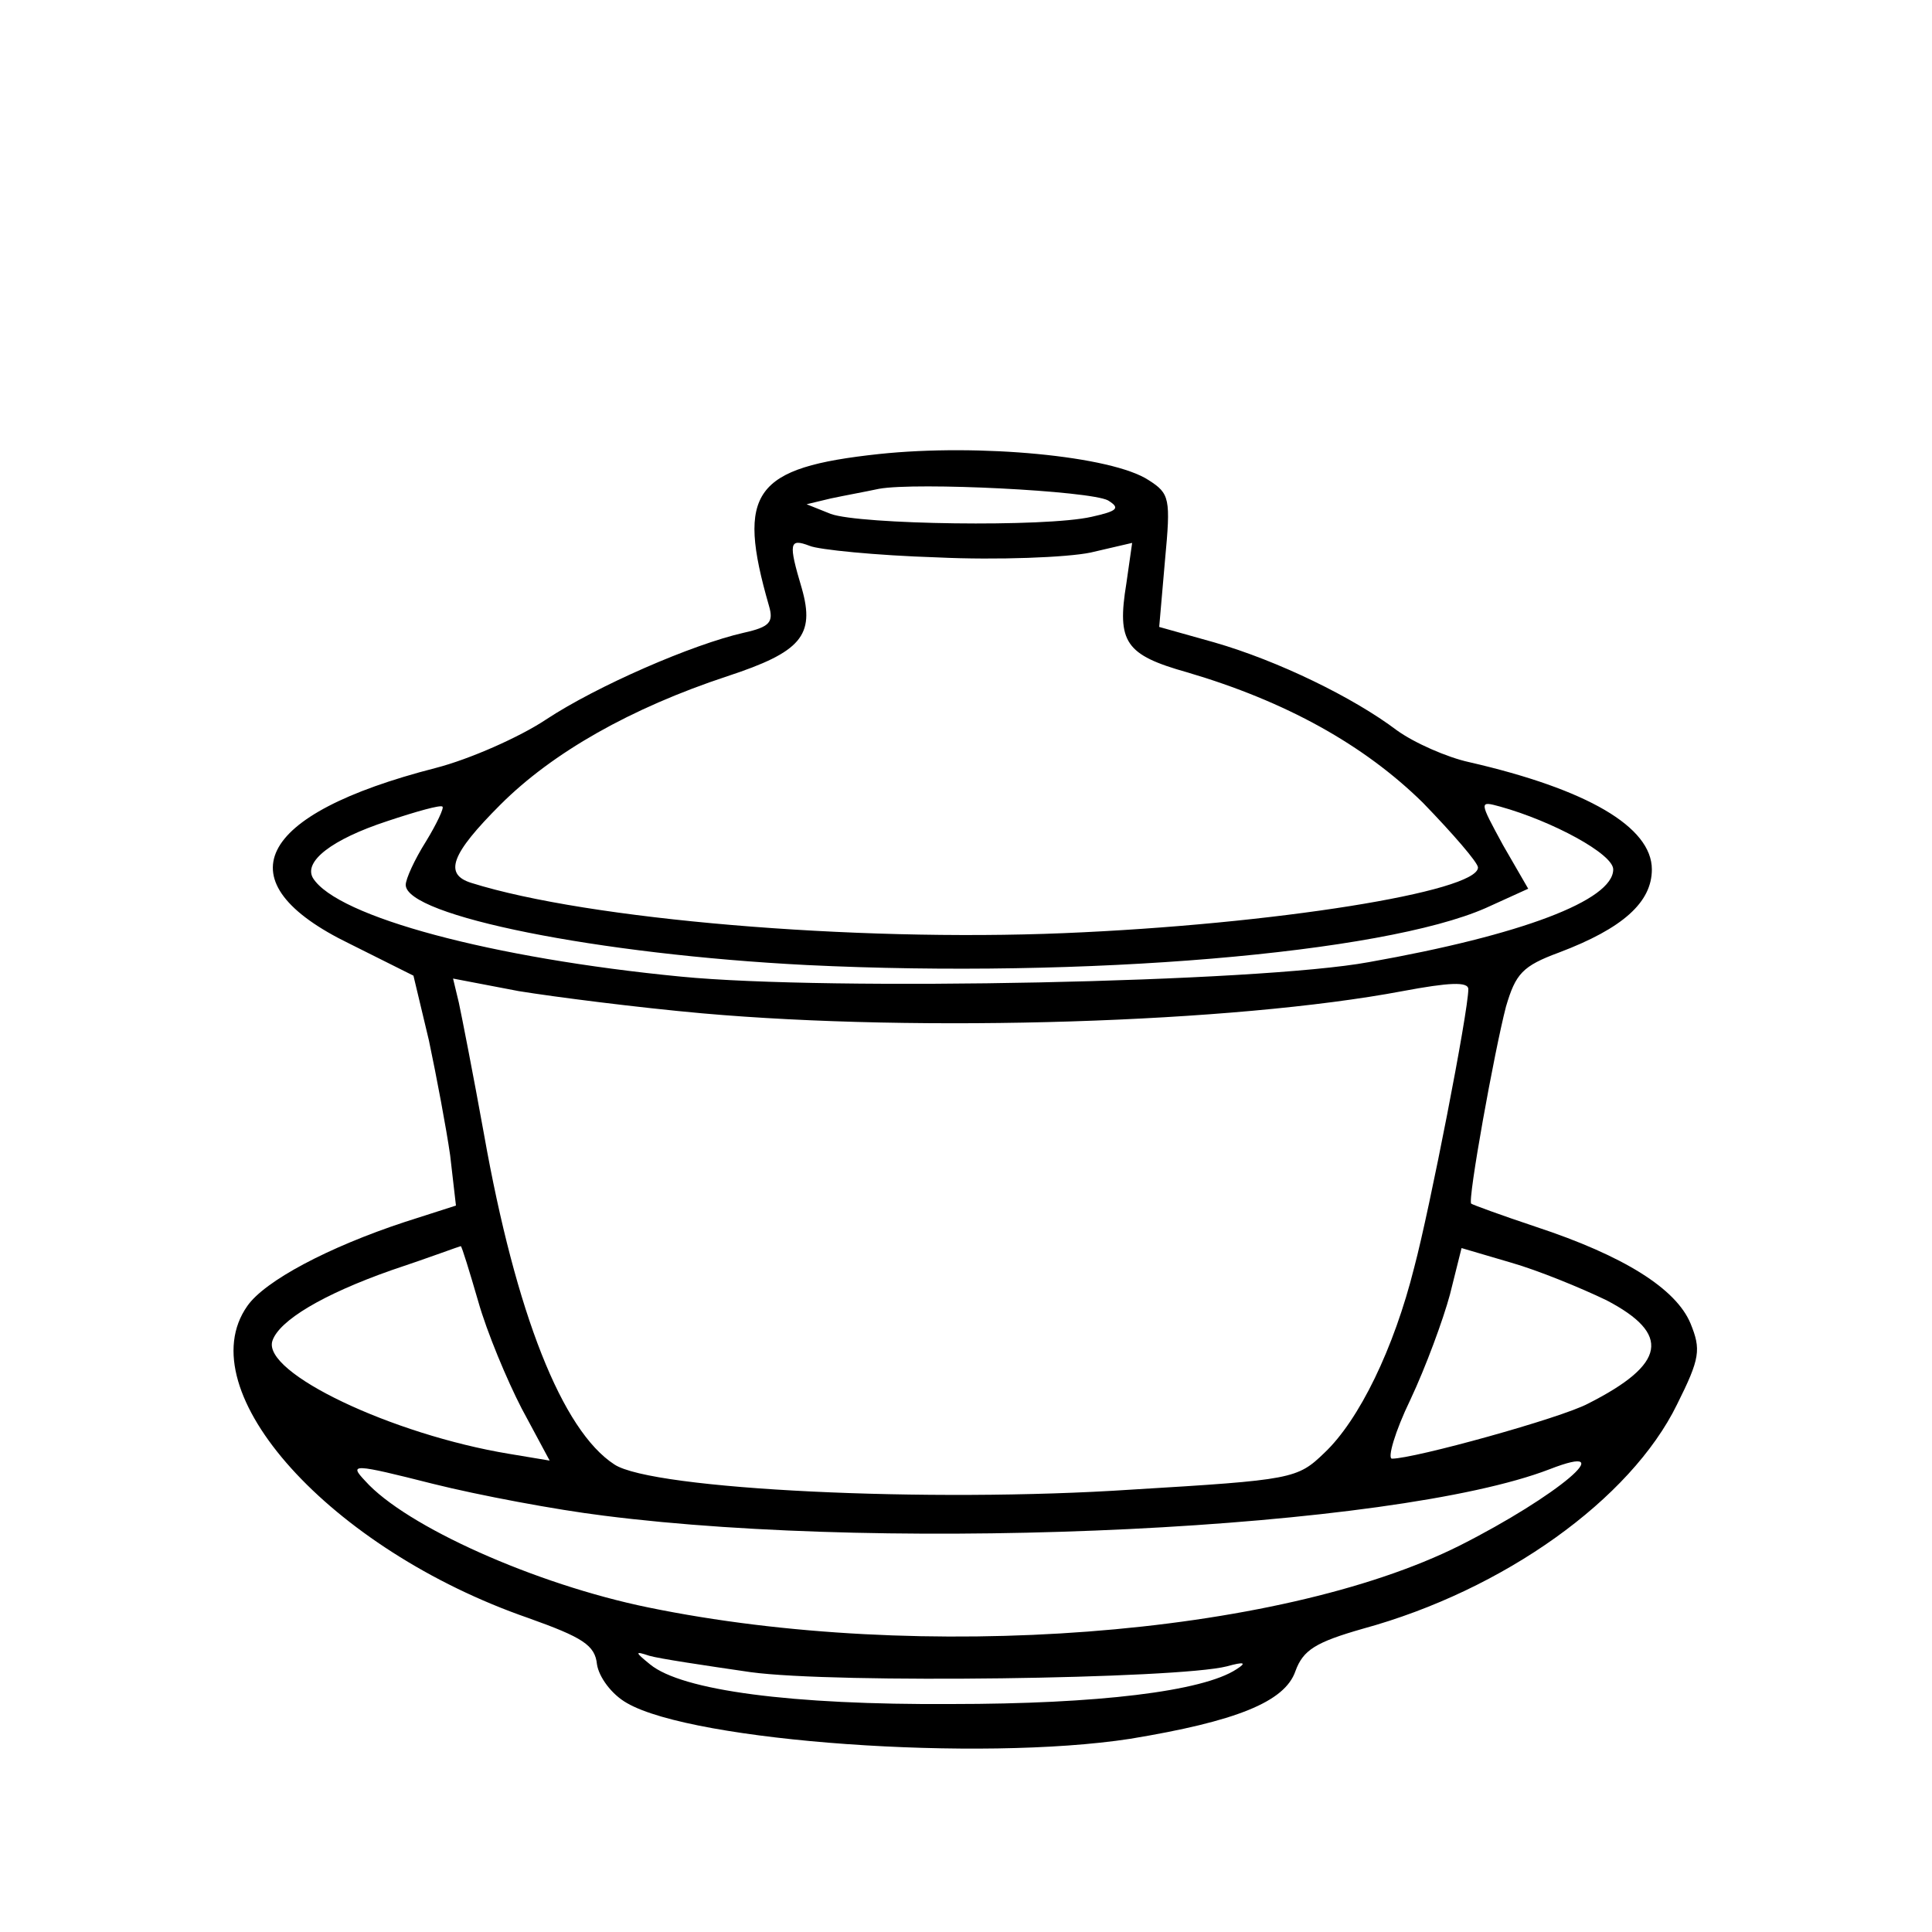
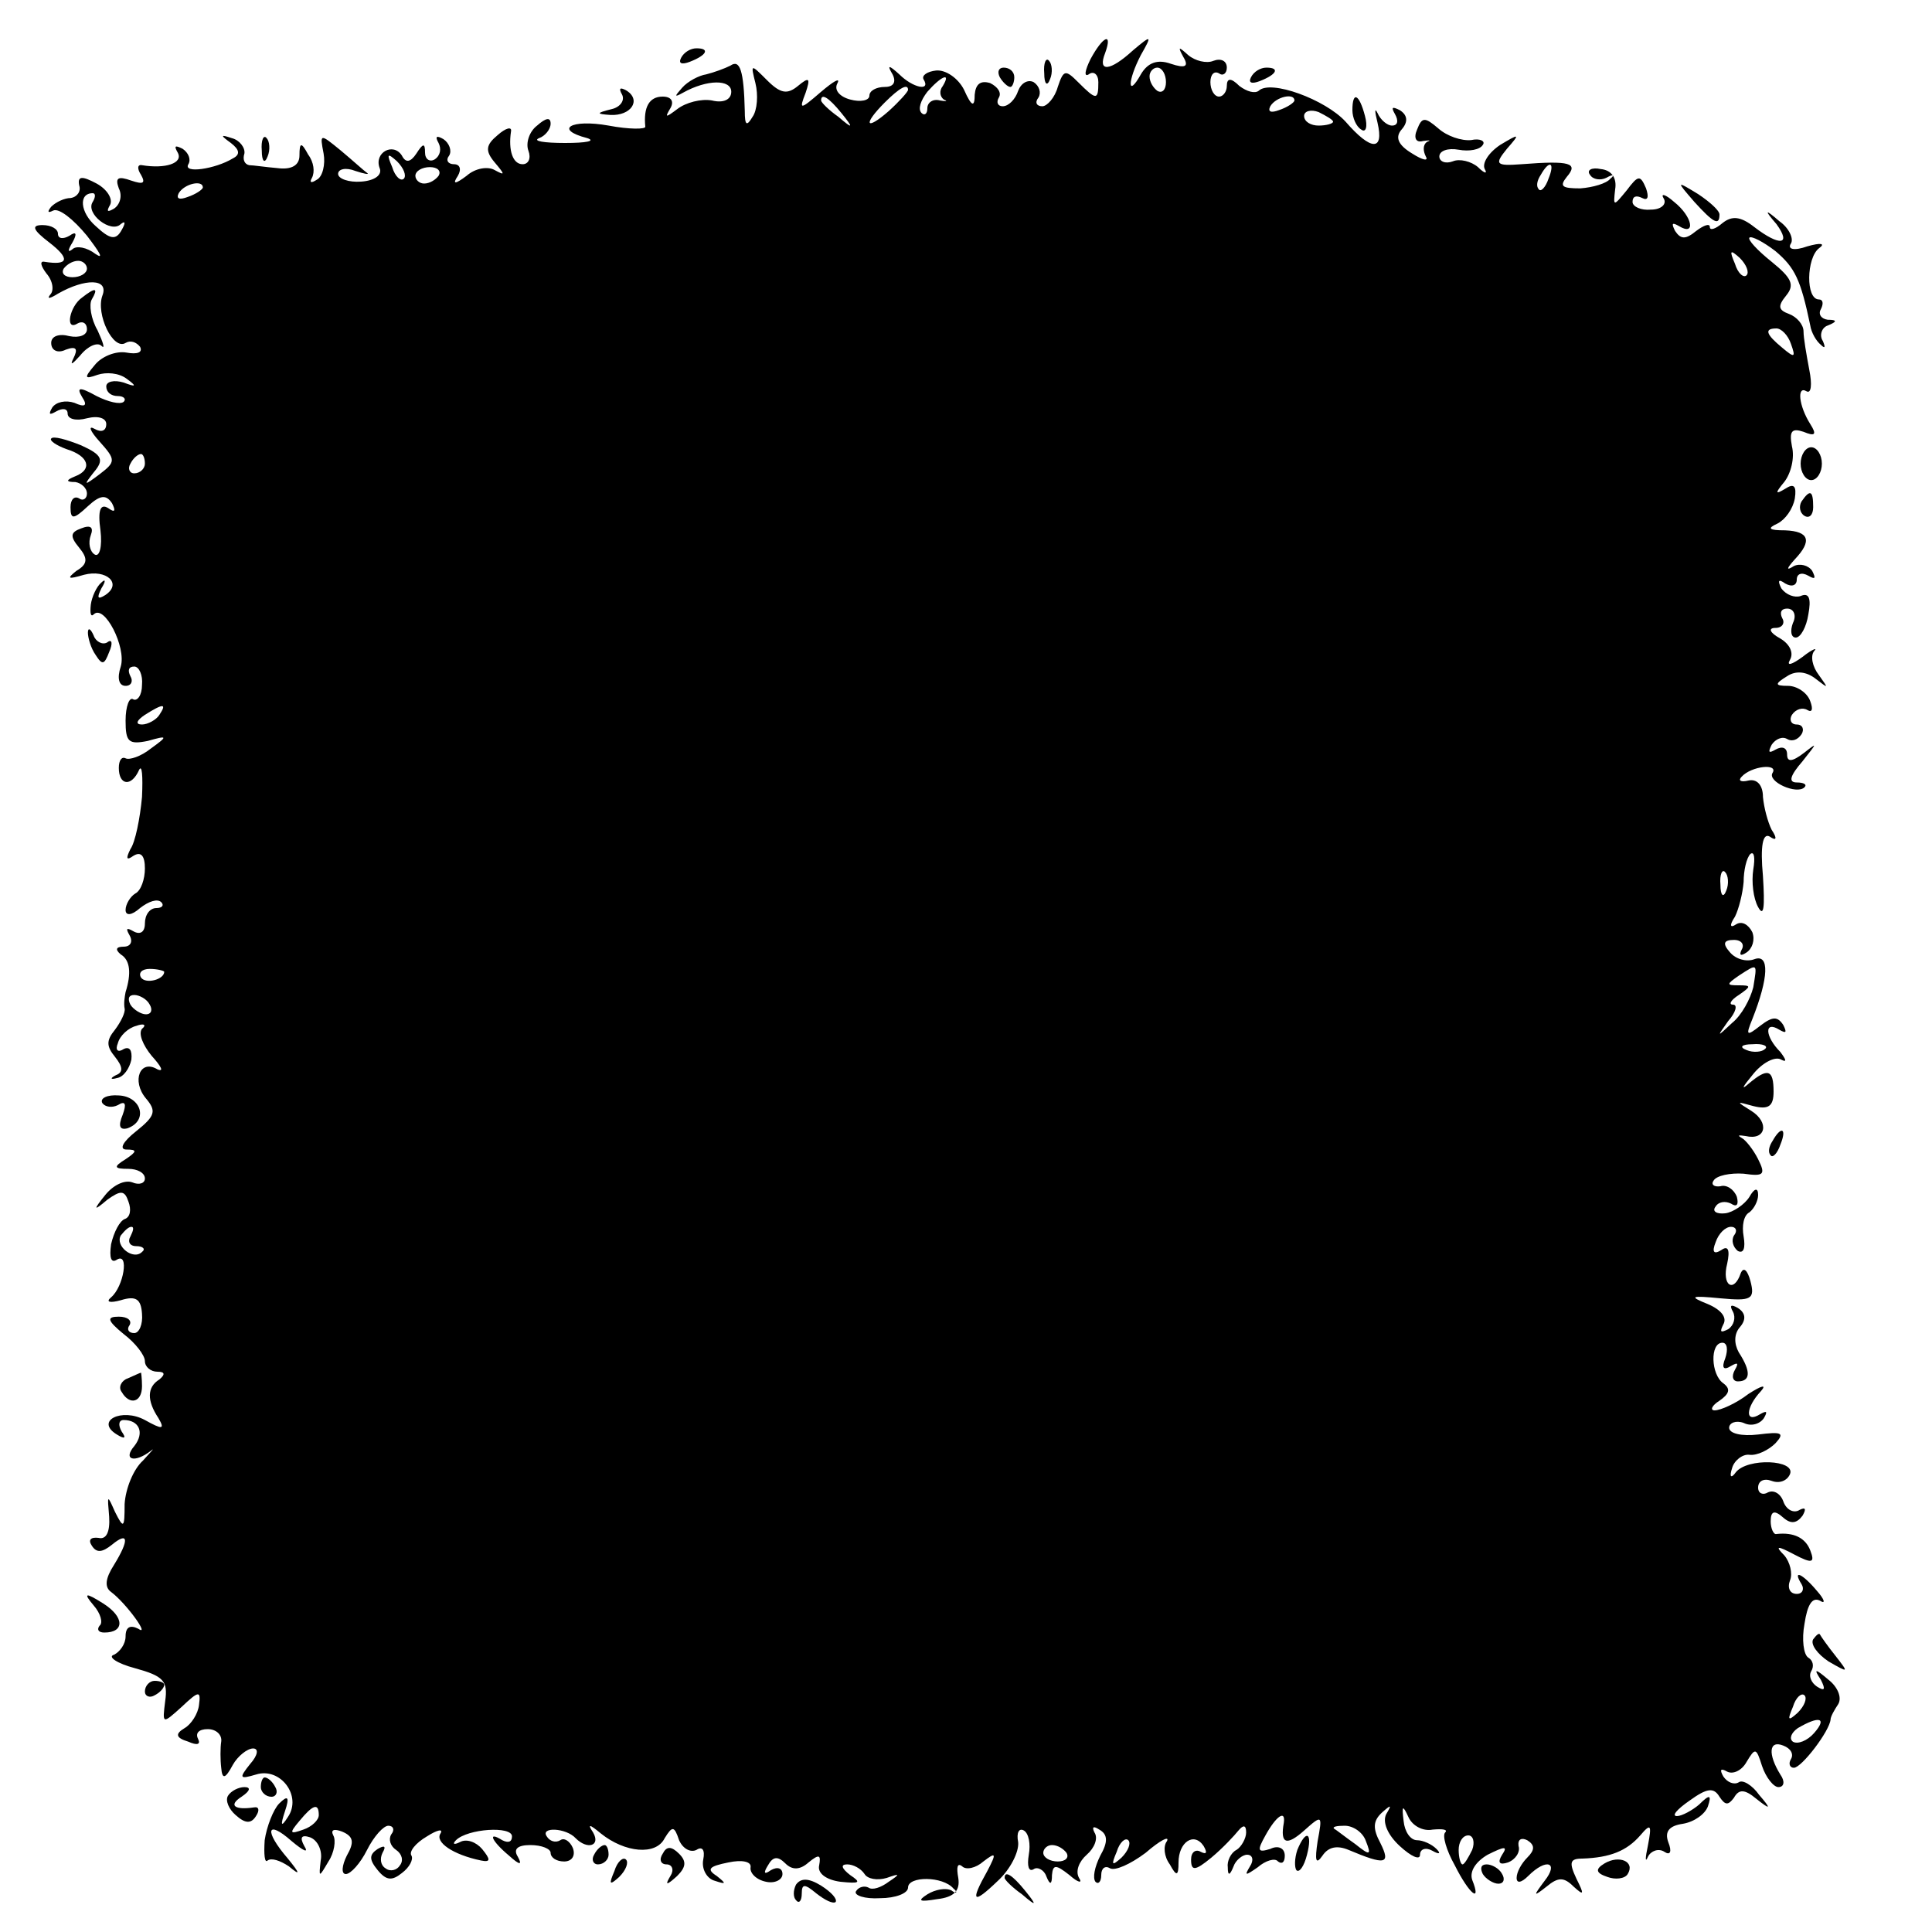
<svg xmlns="http://www.w3.org/2000/svg" version="1.0" width="200pt" height="200pt" viewBox="0 0 200 200" preserveAspectRatio="xMidYMid meet">
  <g transform="translate(0,200) scale(0.1,-0.1)" fill="#000000" stroke="none">
-     <path d="M910 1530 c-130 -14 -148 -39 -114 -157 5 -17 1 -22 -26 -28 -53 -12 -152 -55 -205 -90 -27 -18 -79 -41 -114 -50 -187 -48 -221 -118 -89 -182 l66 -33 16 -67 c8 -38 18 -91 22 -119 l6 -52 -53 -17 c-79 -26 -145 -61 -163 -87 -62 -88 86 -252 291 -323 56 -20 69 -28 71 -48 2 -13 15 -31 31 -40 69 -40 365 -61 521 -37 109 18 160 38 171 70 8 22 21 30 70 44 146 40 277 134 325 232 24 48 25 57 14 84 -15 36 -69 70 -160 100 -36 12 -66 23 -67 24 -4 3 24 158 36 204 10 34 17 42 55 56 66 25 96 52 96 86 0 44 -67 83 -189 111 -23 5 -57 20 -75 33 -45 34 -123 72 -189 91 l-57 16 6 69 c6 64 5 69 -17 83 -38 25 -175 38 -279 27z m237 -48 c13 -8 10 -11 -17 -17 -48 -11 -240 -8 -270 3 l-25 10 25 6 c14 3 36 7 50 10 39 7 218 -2 237 -12z m-177 -59 c63 -3 135 0 159 5 l43 10 -6 -42 c-10 -61 -1 -74 63 -92 102 -30 183 -75 244 -135 31 -32 57 -62 57 -67 0 -25 -211 -59 -429 -68 -218 -9 -492 14 -613 52 -29 9 -21 30 30 81 54 54 135 100 235 133 76 25 91 42 77 91 -14 47 -13 52 8 44 9 -4 69 -10 132 -12z m-529 -294 c-12 -19 -21 -39 -21 -45 0 -32 199 -72 415 -83 288 -14 596 12 703 59 l44 20 -26 45 c-25 46 -25 46 -3 40 54 -15 117 -49 117 -65 0 -32 -95 -68 -253 -96 -114 -21 -559 -30 -712 -15 -196 19 -356 62 -381 102 -10 17 19 40 77 59 30 10 55 17 57 15 2 -1 -6 -18 -17 -36z m286 -178 c226 -20 550 -10 725 23 48 9 68 10 68 2 0 -23 -40 -228 -56 -288 -21 -84 -57 -158 -93 -192 -28 -27 -33 -28 -199 -38 -210 -14 -497 0 -536 26 -54 35 -102 156 -135 342 -11 61 -23 122 -26 136 l-6 25 68 -13 c37 -6 123 -17 190 -23z m-232 -298 c9 -32 30 -82 45 -111 l29 -54 -42 7 c-121 20 -256 84 -245 117 7 21 52 48 123 73 39 13 71 25 72 25 1 0 9 -26 18 -57z m1168 1 c67 -35 62 -66 -19 -107 -28 -15 -180 -57 -203 -57 -5 0 3 28 19 61 16 34 34 83 41 109 l12 48 51 -15 c28 -8 72 -26 99 -39z m-1038 -223 c306 -39 818 -14 979 48 77 30 8 -28 -93 -79 -188 -94 -558 -122 -840 -64 -117 24 -251 84 -293 131 -17 18 -13 18 70 -3 48 -12 128 -27 177 -33z m152 -162 c88 -12 442 -7 493 6 18 5 21 4 10 -3 -35 -23 -144 -36 -295 -36 -166 -1 -279 14 -312 41 -16 13 -16 14 -1 9 10 -3 57 -10 105 -17z" />
+     <path d="M1129 1939 c-6 -12 -7 -19 -2 -16 5 4 10 0 10 -8 0 -19 -2 -19 -21 0 -13 13 -15 13 -21 -5 -3 -11 -11 -20 -16 -20 -6 0 -8 4 -4 9 3 5 1 12 -5 16 -6 3 -13 -1 -16 -9 -3 -9 -10 -16 -16 -16 -5 0 -7 4 -4 9 3 5 -1 11 -9 15 -10 3 -15 -1 -16 -12 0 -13 -3 -13 -11 5 -6 12 -19 21 -29 20 -9 -1 -15 -5 -13 -9 8 -13 -11 -9 -25 5 -11 10 -13 10 -7 0 4 -8 1 -13 -8 -13 -9 0 -16 -4 -16 -9 0 -5 -9 -7 -20 -4 -11 3 -17 10 -13 17 3 6 -4 2 -17 -9 -22 -19 -23 -19 -16 -1 5 15 4 17 -8 7 -11 -9 -18 -8 -32 6 -17 17 -17 17 -12 -3 3 -12 2 -28 -3 -35 -6 -10 -8 -9 -8 6 -1 42 -5 54 -15 47 -6 -3 -17 -7 -25 -9 -7 -1 -19 -7 -25 -14 -8 -9 -8 -10 1 -5 25 14 50 14 50 1 0 -8 -8 -12 -20 -9 -11 2 -27 -2 -36 -9 -12 -9 -13 -9 -7 1 4 7 1 12 -8 12 -14 0 -20 -11 -18 -31 1 -3 -17 -3 -38 1 -39 7 -57 -4 -22 -13 9 -3 -1 -5 -23 -5 -22 0 -34 2 -27 5 6 2 12 9 12 15 0 7 -5 6 -14 -2 -8 -6 -12 -18 -9 -26 3 -8 0 -14 -6 -14 -10 0 -15 14 -12 34 1 5 -5 4 -14 -4 -12 -10 -13 -16 -3 -28 11 -13 11 -14 0 -8 -7 4 -20 2 -29 -6 -12 -9 -15 -9 -9 0 4 7 2 12 -4 12 -6 0 -9 4 -5 9 3 5 0 13 -6 17 -7 4 -9 3 -5 -4 3 -6 2 -13 -4 -17 -5 -3 -10 0 -10 7 0 10 -2 10 -9 -1 -6 -9 -11 -10 -15 -2 -9 14 -29 3 -23 -13 3 -7 -5 -13 -19 -14 -13 -1 -24 3 -24 8 0 5 8 7 18 3 9 -3 15 -4 12 -2 -3 2 -15 13 -27 23 -22 18 -22 18 -18 -3 2 -11 -1 -24 -7 -27 -6 -4 -8 -3 -5 2 3 6 2 16 -4 24 -7 13 -9 13 -9 -1 0 -10 -8 -15 -23 -13 -12 1 -25 3 -29 3 -5 1 -7 6 -5 12 1 6 -5 14 -13 16 -12 4 -12 3 -1 -5 9 -7 10 -12 2 -16 -18 -11 -52 -16 -46 -6 3 5 0 12 -6 16 -8 4 -9 3 -5 -4 6 -11 -13 -17 -37 -13 -5 1 -5 -4 -1 -10 5 -9 2 -10 -10 -6 -14 5 -17 3 -13 -8 4 -8 1 -17 -5 -21 -7 -4 -8 -3 -4 4 3 6 -3 16 -14 22 -15 8 -20 8 -18 -2 2 -6 -2 -12 -9 -13 -6 0 -15 -4 -20 -9 -4 -5 -4 -7 2 -4 6 3 21 -9 35 -26 13 -17 18 -25 9 -19 -9 7 -20 9 -24 5 -5 -4 -5 -1 0 7 5 9 4 12 -3 7 -7 -4 -12 -3 -12 2 0 5 -7 9 -16 9 -12 0 -10 -5 7 -18 22 -17 20 -24 -5 -20 -5 1 -4 -4 2 -12 7 -8 8 -18 4 -22 -4 -5 0 -4 8 1 28 16 53 16 46 -2 -7 -19 11 -57 24 -49 5 3 11 1 15 -4 3 -6 -3 -8 -14 -6 -11 2 -26 -4 -33 -13 -11 -13 -11 -15 3 -10 9 3 22 2 30 -4 11 -8 10 -9 -3 -4 -10 3 -18 1 -18 -4 0 -6 5 -10 12 -10 6 0 9 -3 6 -6 -4 -3 -16 0 -28 6 -18 10 -21 9 -15 -1 6 -9 3 -11 -8 -6 -9 3 -19 1 -23 -5 -4 -7 -3 -8 4 -4 7 4 12 3 12 -2 0 -6 9 -8 20 -5 12 3 20 0 20 -6 0 -7 -5 -9 -12 -5 -7 4 -5 -2 5 -13 17 -19 17 -21 0 -34 -16 -12 -17 -12 -6 2 11 13 9 18 -13 28 -15 6 -29 10 -31 7 -2 -2 5 -7 16 -11 23 -7 27 -21 9 -28 -10 -4 -10 -6 0 -6 6 -1 12 -6 12 -12 0 -5 -4 -8 -8 -5 -5 3 -9 -1 -9 -9 0 -13 3 -13 18 1 13 12 19 12 25 3 4 -8 3 -10 -4 -5 -8 5 -11 -2 -8 -23 2 -17 -1 -28 -6 -25 -5 3 -7 12 -4 20 3 8 0 11 -10 7 -11 -4 -12 -8 -2 -20 9 -11 9 -17 -3 -24 -10 -8 -9 -9 8 -4 23 6 40 -9 22 -21 -8 -5 -9 -3 -4 7 5 8 4 10 0 6 -5 -4 -10 -15 -11 -23 -1 -9 0 -13 3 -10 11 11 34 -34 28 -54 -4 -12 -2 -20 5 -20 6 0 8 5 5 10 -3 6 -2 10 4 10 5 0 9 -9 8 -19 0 -11 -5 -17 -9 -15 -4 3 -8 -7 -8 -22 0 -22 3 -25 23 -21 21 6 21 5 3 -8 -10 -8 -22 -12 -26 -10 -4 2 -7 -2 -7 -10 0 -18 13 -20 21 -2 3 6 4 -6 3 -28 -2 -22 -7 -47 -12 -54 -5 -10 -4 -12 3 -7 8 5 12 0 12 -13 0 -11 -4 -23 -10 -26 -5 -3 -10 -11 -10 -17 0 -6 6 -6 15 2 9 7 18 10 22 6 3 -3 1 -6 -5 -6 -7 0 -12 -7 -12 -16 0 -9 -5 -12 -12 -8 -7 4 -8 3 -4 -4 4 -7 1 -12 -6 -12 -8 0 -9 -3 -3 -8 10 -6 11 -20 5 -39 -1 -5 -2 -12 -1 -17 1 -4 -4 -14 -10 -22 -9 -11 -9 -17 0 -28 8 -10 9 -16 1 -19 -6 -3 -6 -5 1 -3 7 1 13 10 15 19 1 10 -2 14 -8 11 -6 -4 -9 -1 -6 6 2 8 11 16 19 18 8 3 11 1 6 -3 -4 -5 1 -17 10 -28 10 -11 13 -17 6 -14 -18 11 -27 -12 -12 -30 11 -13 10 -18 -10 -34 -14 -11 -18 -19 -10 -19 11 0 11 -2 -1 -10 -13 -8 -12 -10 3 -10 9 0 17 -4 17 -10 0 -5 -6 -7 -13 -4 -8 3 -20 -3 -28 -13 -13 -16 -12 -17 2 -5 14 10 18 10 22 -2 3 -8 2 -16 -4 -18 -5 -2 -11 -13 -14 -26 -2 -14 0 -20 6 -16 13 8 7 -28 -6 -39 -6 -5 -1 -6 10 -3 16 5 21 1 22 -14 1 -11 -3 -20 -8 -20 -6 0 -8 4 -5 8 3 5 -2 9 -11 9 -13 0 -12 -4 5 -18 12 -9 22 -22 22 -28 0 -6 6 -11 13 -11 8 0 8 -3 2 -8 -13 -8 -13 -22 -1 -40 7 -12 4 -12 -14 -2 -24 13 -52 -1 -29 -15 8 -5 10 -4 5 3 -4 7 -3 12 2 12 16 0 22 -13 11 -27 -12 -14 0 -18 17 -5 5 4 1 0 -8 -10 -10 -9 -18 -29 -19 -45 0 -25 -1 -26 -10 -8 -8 18 -8 18 -6 -5 1 -16 -3 -24 -11 -22 -8 1 -11 -2 -7 -8 5 -8 11 -7 21 1 17 14 18 5 2 -21 -9 -14 -10 -23 -3 -28 16 -12 41 -47 28 -38 -8 4 -13 2 -13 -8 0 -8 -6 -16 -12 -19 -7 -2 3 -9 22 -14 29 -8 34 -13 31 -34 -3 -24 -3 -24 17 -6 18 17 20 17 18 2 -1 -9 -8 -20 -15 -24 -10 -6 -9 -10 4 -14 9 -4 13 -3 10 3 -3 6 1 10 10 10 9 0 15 -6 14 -13 -1 -6 -1 -19 0 -27 1 -12 4 -12 12 3 5 9 15 17 21 17 6 0 5 -7 -3 -16 -12 -15 -11 -16 6 -11 25 8 48 -22 33 -44 -7 -11 -8 -9 -3 6 5 15 3 17 -6 8 -6 -6 -13 -24 -15 -38 -1 -15 0 -24 3 -21 4 3 13 0 22 -6 12 -10 12 -8 -1 8 -25 29 -22 41 4 18 12 -10 18 -13 13 -5 -5 9 -3 12 6 9 8 -3 13 -14 11 -24 -2 -18 -2 -18 8 -1 6 9 8 22 5 27 -3 6 1 7 9 4 12 -5 13 -11 5 -25 -5 -10 -6 -19 -1 -19 5 0 15 11 22 25 7 14 17 25 22 25 5 0 7 -4 3 -9 -3 -5 -1 -12 5 -16 6 -4 8 -11 4 -16 -3 -5 -10 -7 -15 -3 -5 3 -6 10 -3 16 4 7 2 8 -5 4 -9 -6 -9 -11 0 -22 9 -11 15 -11 25 -3 8 6 12 14 10 18 -3 4 4 13 16 20 11 7 17 8 14 3 -6 -9 13 -22 42 -28 10 -2 10 1 1 12 -6 7 -16 11 -23 7 -6 -3 -8 -2 -4 2 12 12 58 15 58 4 0 -6 -4 -7 -10 -4 -16 10 -11 -1 7 -16 11 -10 14 -10 9 -1 -5 8 0 12 13 12 12 0 21 -4 21 -8 0 -5 6 -9 14 -9 8 0 12 6 9 14 -3 7 -9 11 -13 8 -5 -3 -11 -1 -14 4 -7 10 20 9 30 -2 12 -12 26 -8 18 6 -6 9 -4 9 8 -1 25 -20 57 -23 66 -5 8 13 10 13 15 -2 4 -9 12 -13 18 -10 6 4 9 0 7 -10 -2 -10 4 -20 12 -22 12 -4 12 -3 2 5 -11 7 -8 10 12 14 14 3 24 1 23 -5 -1 -6 6 -13 16 -15 9 -2 17 2 17 8 0 6 -5 8 -12 4 -7 -5 -8 -3 -3 5 5 9 10 10 18 2 7 -7 15 -7 24 1 11 9 13 8 11 -3 -2 -8 7 -15 22 -17 20 -2 22 -1 10 7 -9 7 -10 11 -3 11 6 0 14 -4 18 -10 3 -5 13 -7 23 -4 14 5 14 4 2 -4 -8 -6 -17 -9 -21 -6 -4 2 -10 1 -13 -4 -2 -4 9 -8 25 -7 16 0 29 5 29 11 0 12 36 12 47 -1 5 -4 3 -6 -2 -2 -6 3 -17 1 -25 -4 -11 -7 -8 -8 10 -5 18 2 24 9 22 22 -2 11 -1 16 4 12 4 -4 14 -2 22 5 13 10 14 9 4 -10 -18 -32 -15 -35 11 -10 13 12 22 30 21 40 -2 10 1 15 6 12 5 -3 7 -14 5 -25 -2 -12 0 -18 5 -15 4 3 11 -1 13 -7 4 -10 6 -9 6 1 1 11 4 11 18 0 9 -8 14 -9 10 -3 -4 7 0 17 8 24 8 7 12 17 8 23 -3 6 -1 7 5 3 9 -5 9 -13 1 -27 -6 -12 -8 -23 -5 -27 3 -3 6 0 6 7 0 7 4 10 9 7 5 -3 21 4 37 16 15 13 25 18 22 12 -4 -5 -3 -16 3 -24 7 -13 9 -12 9 2 0 21 16 32 26 17 4 -7 3 -9 -3 -6 -5 3 -10 0 -10 -8 0 -12 4 -12 21 2 12 10 24 23 28 28 5 6 8 6 8 -2 0 -6 -5 -15 -10 -18 -6 -3 -10 -12 -9 -18 0 -9 2 -9 6 1 2 6 9 12 14 12 6 0 7 -6 3 -12 -6 -10 -5 -10 8 -1 8 7 18 10 21 6 4 -3 7 -1 7 6 0 8 -7 11 -15 7 -13 -4 -14 -2 -5 14 11 20 21 27 19 13 -4 -22 3 -24 21 -8 19 17 19 16 14 -11 -3 -20 -2 -25 5 -15 6 9 15 11 27 6 38 -16 44 -15 33 7 -8 15 -8 23 2 32 9 8 10 8 4 -2 -4 -8 1 -21 14 -33 12 -11 21 -15 21 -9 0 6 6 8 13 4 7 -4 9 -3 4 2 -5 5 -14 9 -20 9 -7 0 -13 9 -14 20 -2 16 -1 17 5 4 4 -9 15 -15 25 -13 11 1 16 0 13 -3 -3 -3 1 -18 10 -34 15 -30 28 -40 18 -15 -3 9 4 19 16 26 18 9 21 9 15 0 -5 -8 -3 -11 6 -8 8 3 13 11 11 17 -1 7 3 9 9 6 8 -5 8 -10 0 -18 -6 -6 -11 -15 -11 -21 0 -6 5 -5 12 2 19 19 32 14 17 -5 -12 -16 -12 -17 2 -6 12 10 18 10 28 0 11 -10 11 -8 3 8 -8 17 -7 21 6 21 29 1 46 8 60 24 11 13 12 11 8 -10 -3 -14 -3 -19 0 -12 3 6 11 9 17 5 6 -4 8 0 4 10 -4 11 1 17 15 19 12 2 23 10 26 18 4 12 2 13 -9 2 -7 -6 -18 -12 -23 -12 -6 0 0 7 13 16 18 13 25 14 31 4 6 -9 9 -9 15 -1 5 9 11 9 23 -1 15 -12 16 -11 3 4 -7 10 -17 16 -21 13 -5 -3 -12 0 -16 6 -4 7 -3 9 4 5 6 -3 15 1 20 10 9 15 10 15 16 -4 4 -12 12 -22 17 -22 6 0 7 6 2 13 -13 21 -12 36 3 30 8 -3 11 -9 8 -14 -3 -5 -1 -9 3 -9 8 0 37 38 38 50 0 3 4 10 8 16 4 7 -1 18 -10 25 -14 12 -16 12 -8 0 5 -10 4 -12 -4 -7 -6 4 -9 11 -6 16 3 5 2 11 -3 14 -5 3 -7 19 -4 35 3 20 8 28 16 24 6 -4 5 1 -3 10 -15 18 -26 23 -16 7 3 -5 1 -10 -5 -10 -7 0 -10 6 -7 14 3 7 0 19 -6 26 -10 10 -7 10 10 1 19 -10 22 -9 17 4 -5 13 -17 19 -35 17 -3 -1 -6 6 -6 13 0 11 4 12 13 4 8 -7 14 -6 20 2 4 7 3 9 -3 6 -6 -4 -14 0 -17 9 -3 8 -10 12 -16 9 -5 -3 -10 -1 -10 5 0 7 6 10 14 7 8 -3 16 0 19 7 6 15 -44 17 -56 2 -5 -7 -7 -5 -4 4 2 8 11 15 18 14 8 -1 20 5 27 12 10 11 6 12 -18 9 -17 -2 -30 1 -30 7 0 5 7 8 15 5 8 -4 17 -1 21 5 4 7 3 8 -4 4 -16 -10 -15 7 1 24 6 7 1 6 -13 -3 -13 -10 -29 -17 -35 -17 -5 0 -3 5 5 10 10 7 12 12 4 18 -13 9 -14 42 -1 42 5 0 6 -7 3 -16 -4 -10 -2 -13 6 -8 7 4 8 3 4 -4 -4 -7 -2 -12 3 -12 13 0 14 10 1 30 -5 9 -5 19 1 26 7 8 6 15 -2 20 -7 4 -9 3 -5 -4 3 -6 1 -14 -5 -18 -8 -4 -9 -3 -5 5 4 7 -2 15 -16 21 -20 8 -18 9 13 6 32 -3 36 -1 31 18 -3 11 -7 15 -10 8 -7 -21 -20 -13 -14 10 3 14 1 19 -6 14 -8 -5 -10 -2 -6 8 3 9 10 16 16 16 5 0 7 -4 3 -9 -3 -5 -1 -12 4 -16 6 -3 8 3 6 15 -2 11 0 22 6 25 5 4 9 12 9 18 0 8 -4 7 -9 -2 -5 -8 -17 -16 -25 -17 -9 -1 -14 2 -10 7 3 5 10 6 16 3 6 -4 8 -1 6 7 -3 8 -11 13 -17 11 -7 -1 -10 2 -7 6 3 5 17 8 31 7 21 -3 23 -1 15 15 -5 10 -13 20 -17 22 -5 3 -3 3 4 2 21 -5 25 14 6 26 -16 10 -16 10 2 5 16 -4 21 0 21 15 0 23 -6 25 -26 8 -8 -7 -6 -3 4 9 10 13 24 20 30 16 6 -3 5 0 -1 8 -16 16 -17 33 -1 23 7 -4 8 -3 4 5 -6 9 -11 9 -24 -1 -14 -11 -15 -10 -8 7 17 43 18 68 2 62 -8 -3 -19 0 -25 7 -8 9 -7 13 4 13 8 0 11 -5 8 -10 -3 -6 -1 -7 5 -3 6 4 9 13 6 21 -4 8 -11 12 -17 8 -6 -4 -7 -1 -1 8 4 8 8 24 9 36 0 12 3 25 7 29 4 3 5 -4 3 -16 -2 -13 0 -30 5 -39 6 -11 7 0 5 32 -3 32 0 45 7 41 7 -5 8 -2 2 7 -4 8 -8 23 -9 34 0 12 -6 19 -15 17 -8 -2 -11 0 -7 4 10 11 38 14 32 4 -6 -9 25 -23 33 -15 3 3 -1 5 -8 5 -9 0 -7 7 6 22 15 19 16 20 2 9 -13 -10 -18 -10 -18 -2 0 7 -5 9 -12 5 -7 -4 -8 -3 -4 5 4 6 11 9 16 6 5 -3 11 -1 15 5 3 5 1 10 -5 10 -6 0 -8 5 -5 10 4 6 11 8 16 5 5 -3 6 1 3 9 -3 9 -14 16 -23 16 -14 0 -14 2 -1 10 9 6 20 5 30 -3 13 -10 13 -10 3 4 -7 9 -9 20 -5 25 4 4 -2 2 -12 -6 -11 -8 -17 -10 -13 -3 4 7 0 16 -10 22 -11 6 -13 11 -5 11 7 0 10 5 7 10 -3 6 -1 10 5 10 7 0 10 -7 6 -15 -3 -8 -2 -15 3 -15 5 0 11 11 13 24 3 16 1 23 -8 19 -6 -2 -15 1 -20 8 -4 8 -3 10 4 5 7 -4 12 -2 12 4 0 6 5 8 12 4 7 -4 8 -3 4 5 -4 6 -13 8 -19 5 -8 -5 -8 -3 1 7 18 19 15 29 -10 30 -17 0 -19 2 -8 7 8 4 16 15 18 26 2 13 -1 16 -10 10 -10 -6 -11 -5 -1 7 7 9 11 25 8 37 -3 16 0 19 12 15 12 -5 14 -3 7 8 -12 19 -14 40 -4 34 5 -3 6 7 3 22 -3 16 -6 33 -6 40 0 7 -7 15 -15 18 -11 4 -12 8 -3 19 9 11 6 18 -15 35 -15 12 -25 23 -23 25 2 2 14 -4 27 -14 20 -17 26 -29 36 -77 1 -7 6 -16 11 -20 4 -4 5 -3 2 4 -4 6 -1 14 5 16 10 4 10 6 0 6 -7 1 -10 6 -7 11 3 6 2 10 -2 10 -14 0 -13 43 0 53 7 5 2 6 -12 2 -14 -5 -21 -3 -17 3 3 5 -2 16 -12 23 -15 13 -16 12 -3 -3 16 -22 3 -23 -23 -3 -14 11 -23 12 -33 4 -7 -6 -13 -8 -13 -4 0 4 -6 2 -14 -4 -11 -9 -16 -9 -22 0 -4 8 -3 9 4 5 18 -11 14 10 -5 25 -9 8 -14 9 -11 4 4 -6 -2 -12 -13 -12 -10 -1 -19 3 -19 8 0 6 4 7 10 4 6 -3 7 1 4 10 -6 14 -8 14 -20 -2 -14 -17 -14 -17 -12 1 2 12 -4 20 -15 21 -9 2 -15 -1 -11 -6 3 -5 11 -6 17 -3 7 4 9 3 4 -1 -4 -5 -18 -9 -31 -10 -19 0 -22 2 -14 12 12 14 4 17 -47 13 -27 -2 -28 0 -15 16 14 16 13 16 -7 4 -12 -8 -19 -19 -16 -25 3 -5 0 -5 -7 2 -7 6 -19 9 -26 6 -8 -3 -14 0 -14 5 0 6 9 9 20 7 11 -2 22 0 25 5 3 4 -3 7 -12 5 -10 -1 -25 4 -34 12 -14 12 -17 12 -22 -1 -4 -9 -1 -14 6 -12 7 1 9 1 4 -1 -4 -3 -4 -9 -1 -15 3 -5 -3 -4 -14 3 -15 9 -18 17 -11 25 7 8 6 15 -2 20 -8 4 -9 3 -5 -4 4 -7 3 -12 -3 -12 -5 0 -12 6 -15 13 -3 6 -3 2 0 -10 7 -30 -7 -29 -33 1 -21 23 -78 44 -90 32 -4 -3 -12 -1 -20 5 -9 9 -13 8 -13 0 0 -6 -4 -11 -8 -11 -5 0 -9 7 -9 15 0 8 4 12 9 9 4 -3 8 0 8 6 0 7 -6 10 -14 7 -7 -3 -19 0 -26 6 -10 9 -11 9 -5 -2 6 -10 2 -12 -13 -7 -14 5 -24 1 -31 -11 -14 -25 -14 -7 0 20 12 21 11 21 -8 5 -24 -22 -37 -23 -29 -3 8 22 -2 18 -15 -6z m78 -24 c0 -8 -4 -12 -9 -9 -4 3 -8 9 -8 15 0 5 4 9 8 9 5 0 9 -7 9 -15z m-231 -4 c-4 -5 -3 -11 1 -14 5 -2 2 -2 -4 -1 -7 2 -13 -2 -13 -8 0 -6 -3 -8 -6 -5 -4 4 -1 13 6 22 14 16 25 21 16 6z m-36 -4 c0 -2 -9 -12 -20 -22 -24 -21 -27 -14 -4 9 15 15 24 20 24 13z m-69 -24 c13 -16 12 -17 -3 -4 -10 7 -18 15 -18 17 0 8 8 3 21 -13z m469 13 c0 -2 -7 -7 -16 -10 -8 -3 -12 -2 -9 4 6 10 25 14 25 6z m40 -22 c0 -2 -7 -4 -15 -4 -8 0 -15 4 -15 10 0 5 7 7 15 4 8 -4 15 -8 15 -10z m-962 -59 c-3 -3 -9 2 -12 12 -6 14 -5 15 5 6 7 -7 10 -15 7 -18z m36 3 c-3 -4 -9 -8 -15 -8 -5 0 -9 4 -9 8 0 5 7 9 15 9 8 0 12 -4 9 -9z m1149 -3 c-3 -9 -8 -14 -10 -11 -3 3 -2 9 2 15 9 16 15 13 8 -4z m-1393 -9 c0 -2 -7 -7 -16 -10 -8 -3 -12 -2 -9 4 6 10 25 14 25 6z m-114 -15 c-8 -12 19 -33 29 -23 5 4 5 1 1 -6 -6 -11 -12 -10 -27 4 -16 14 -18 34 -3 34 3 0 3 -4 0 -9z m1712 -76 c-3 -3 -9 2 -12 12 -6 14 -5 15 5 6 7 -7 10 -15 7 -18z m-1718 7 c0 -5 -7 -9 -15 -9 -8 0 -12 4 -9 9 3 4 9 8 15 8 5 0 9 -4 9 -8z m1764 -78 c5 -14 4 -15 -9 -4 -17 14 -19 20 -6 20 5 0 12 -7 15 -16z m-1704 -124 c0 -5 -5 -10 -11 -10 -5 0 -7 5 -4 10 3 6 8 10 11 10 2 0 4 -4 4 -10z m15 -260 c-3 -5 -12 -10 -18 -10 -7 0 -6 4 3 10 19 12 23 12 15 0z m1622 -182 c-3 -8 -6 -5 -6 6 -1 11 2 17 5 13 3 -3 4 -12 1 -19z m-1617 -84 c0 -8 -19 -13 -24 -6 -3 5 1 9 9 9 8 0 15 -2 15 -3z m1645 -16 c-3 -12 -12 -29 -22 -37 -16 -15 -16 -15 -4 2 8 9 10 17 5 17 -5 0 -2 5 6 10 13 9 13 10 0 10 -13 0 -13 1 0 10 20 13 19 13 15 -12z m-1660 -18 c3 -5 2 -10 -4 -10 -5 0 -13 5 -16 10 -3 6 -2 10 4 10 5 0 13 -4 16 -10z m1672 -46 c-3 -3 -12 -4 -19 -1 -8 3 -5 6 6 6 11 1 17 -2 13 -5z m-1692 -194 c-3 -5 -1 -10 6 -10 7 0 10 -3 6 -6 -9 -9 -28 6 -22 17 4 5 8 9 11 9 3 0 2 -4 -1 -10z m1726 -493 c-10 -9 -11 -8 -5 6 3 10 9 15 12 12 3 -3 0 -11 -7 -18z m17 -21 c-7 -8 -17 -12 -22 -9 -4 3 -2 9 5 14 22 13 31 11 17 -5z m-1548 -85 c0 -5 -7 -12 -16 -15 -14 -5 -15 -4 -4 9 14 17 20 19 20 6z m1084 -27 c6 -15 4 -15 -11 -3 -10 7 -20 15 -22 16 -2 2 3 3 11 3 9 0 19 -7 22 -16z m-253 -17 c-10 -9 -11 -8 -5 6 3 10 9 15 12 12 3 -3 0 -11 -7 -18z m363 8 c-4 -8 -8 -15 -10 -15 -2 0 -4 7 -4 15 0 8 4 15 10 15 5 0 7 -7 4 -15z m-420 -3 c3 -5 -1 -9 -9 -9 -8 0 -15 4 -15 9 0 4 4 8 9 8 6 0 12 -4 15 -8z" />
+     <path d="M705 1940 c-3 -6 1 -7 9 -4 18 7 21 14 7 14 -6 0 -13 -4 -16 -10z" />
+     <path d="M1081 1924 c0 -11 3 -14 6 -6 3 7 2 16 -1 19 -3 4 -6 -2 -5 -13z" />
+     <path d="M1035 1920 c3 -5 8 -10 11 -10 2 0 4 5 4 10 0 6 -5 10 -11 10 -5 0 -7 -4 -4 -10z" />
+     <path d="M1295 1920 c-3 -6 1 -7 9 -4 18 7 21 14 7 14 -6 0 -13 -4 -16 -10z" />
+     <path d="M644 1902 c3 -6 -2 -13 -11 -15 -16 -4 -16 -5 -1 -6 21 -1 32 15 17 25 -7 4 -9 3 -5 -4z" />
+     <path d="M1400 1886 c0 -8 4 -17 9 -20 5 -4 7 3 4 14 -6 23 -13 26 -13 6z" />
+     <path d="M271 1844 c0 -11 3 -14 6 -6 3 7 2 16 -1 19 -3 4 -6 -2 -5 -13z" />
+     <path d="M1754 1791 c20 -22 26 -25 26 -13 0 4 -10 13 -22 21 -23 14 -23 14 -4 -8z" />
+     <path d="M85 1692 c-13 -9 -18 -35 -5 -27 5 3 10 1 10 -6 0 -6 -8 -9 -18 -7 -11 3 -19 0 -19 -7 0 -8 7 -11 15 -7 11 4 13 1 8 -9 -4 -8 -1 -6 7 3 8 10 18 14 22 10 4 -4 2 3 -4 16 -7 12 -9 27 -6 32 7 12 4 13 -10 2z" />
+     <path d="M1864 1520 c0 -9 5 -17 11 -17 6 0 11 8 11 17 0 9 -5 17 -11 17 -6 0 -11 -8 -11 -17z" />
+     <path d="M1865 1481 c-3 -5 -2 -12 3 -15 5 -3 9 1 9 9 0 17 -3 19 -12 6z" />
+     <path d="M91 1345 c0 -5 3 -16 8 -23 7 -11 9 -10 14 3 4 9 3 14 -2 10 -5 -3 -12 1 -14 7 -3 7 -6 9 -6 3z" />
+     <path d="M106 858 c3 -4 10 -5 16 -2 8 5 9 1 5 -10 -5 -12 -3 -16 5 -14 22 8 14 33 -9 34 -12 1 -20 -3 -17 -8z" />
+     <path d="M1835 819 c-4 -6 -5 -12 -2 -15 2 -3 7 2 10 11 7 17 1 20 -8 4z" />
+     <path d="M132 573 c-6 -2 -10 -9 -6 -14 8 -14 21 -11 21 6 0 8 -1 15 -1 14 -1 0 -7 -3 -14 -6z" />
+     <path d="M97 338 c7 -8 10 -18 6 -21 -3 -4 -1 -7 5 -7 21 0 21 16 -1 30 -19 12 -21 11 -10 -2z" />
+     <path d="M1877 303 c-3 -5 4 -15 16 -23 21 -12 21 -12 7 6 -8 10 -15 20 -16 22 -1 2 -4 -1 -7 -5z" />
+     <path d="M150 249 c0 -5 5 -7 10 -4 6 3 10 8 10 11 0 2 -4 4 -10 4 -5 0 -10 -5 -10 -11z" />
+     <path d="M270 150 c0 -5 5 -10 11 -10 5 0 7 5 4 10 -3 6 -8 10 -11 10 -2 0 -4 -4 -4 -10z" />
+     <path d="M236 141 c-3 -5 1 -14 8 -20 10 -9 16 -9 21 -1 4 6 3 10 -2 9 -20 -3 -27 2 -13 11 9 6 10 10 3 10 -6 0 -14 -4 -17 -9z" />
+     <path d="M1343 85 c-3 -9 -3 -18 -1 -21 3 -3 8 4 11 16 6 23 -1 27 -10 5z" />
+     <path d="M615 80 c-3 -5 -1 -10 4 -10 6 0 11 5 11 10 0 6 -2 10 -4 10 -3 0 -8 -4 -11 -10z" />
+     <path d="M686 81 c-4 -6 -2 -11 4 -11 6 0 8 -6 4 -12 -6 -10 -4 -10 7 0 9 9 10 15 2 23 -8 8 -13 8 -17 0z" />
+     <path d="M636 63 c-6 -14 -5 -15 5 -6 7 7 10 15 7 18 -3 3 -9 -2 -12 -12z" />
+     <path d="M1661 71 c-10 -6 -9 -10 3 -14 8 -3 18 -2 21 3 8 13 -9 20 -24 11z" />
+     <path d="M1535 60 c3 -5 11 -10 16 -10 6 0 7 5 4 10 -3 6 -11 10 -16 10 -6 0 -7 -4 -4 -10z" />
+     <path d="M824 49 c-3 -6 -3 -13 0 -16 3 -4 6 -1 6 7 0 10 3 10 15 0 9 -7 17 -11 20 -9 2 3 -4 10 -15 17 -13 8 -21 8 -26 1z" />
+     <path d="M1040 56 c0 -2 8 -10 18 -17 15 -13 16 -12 3 4 -13 16 -21 21 -21 13z" />
  </g>
</svg>
